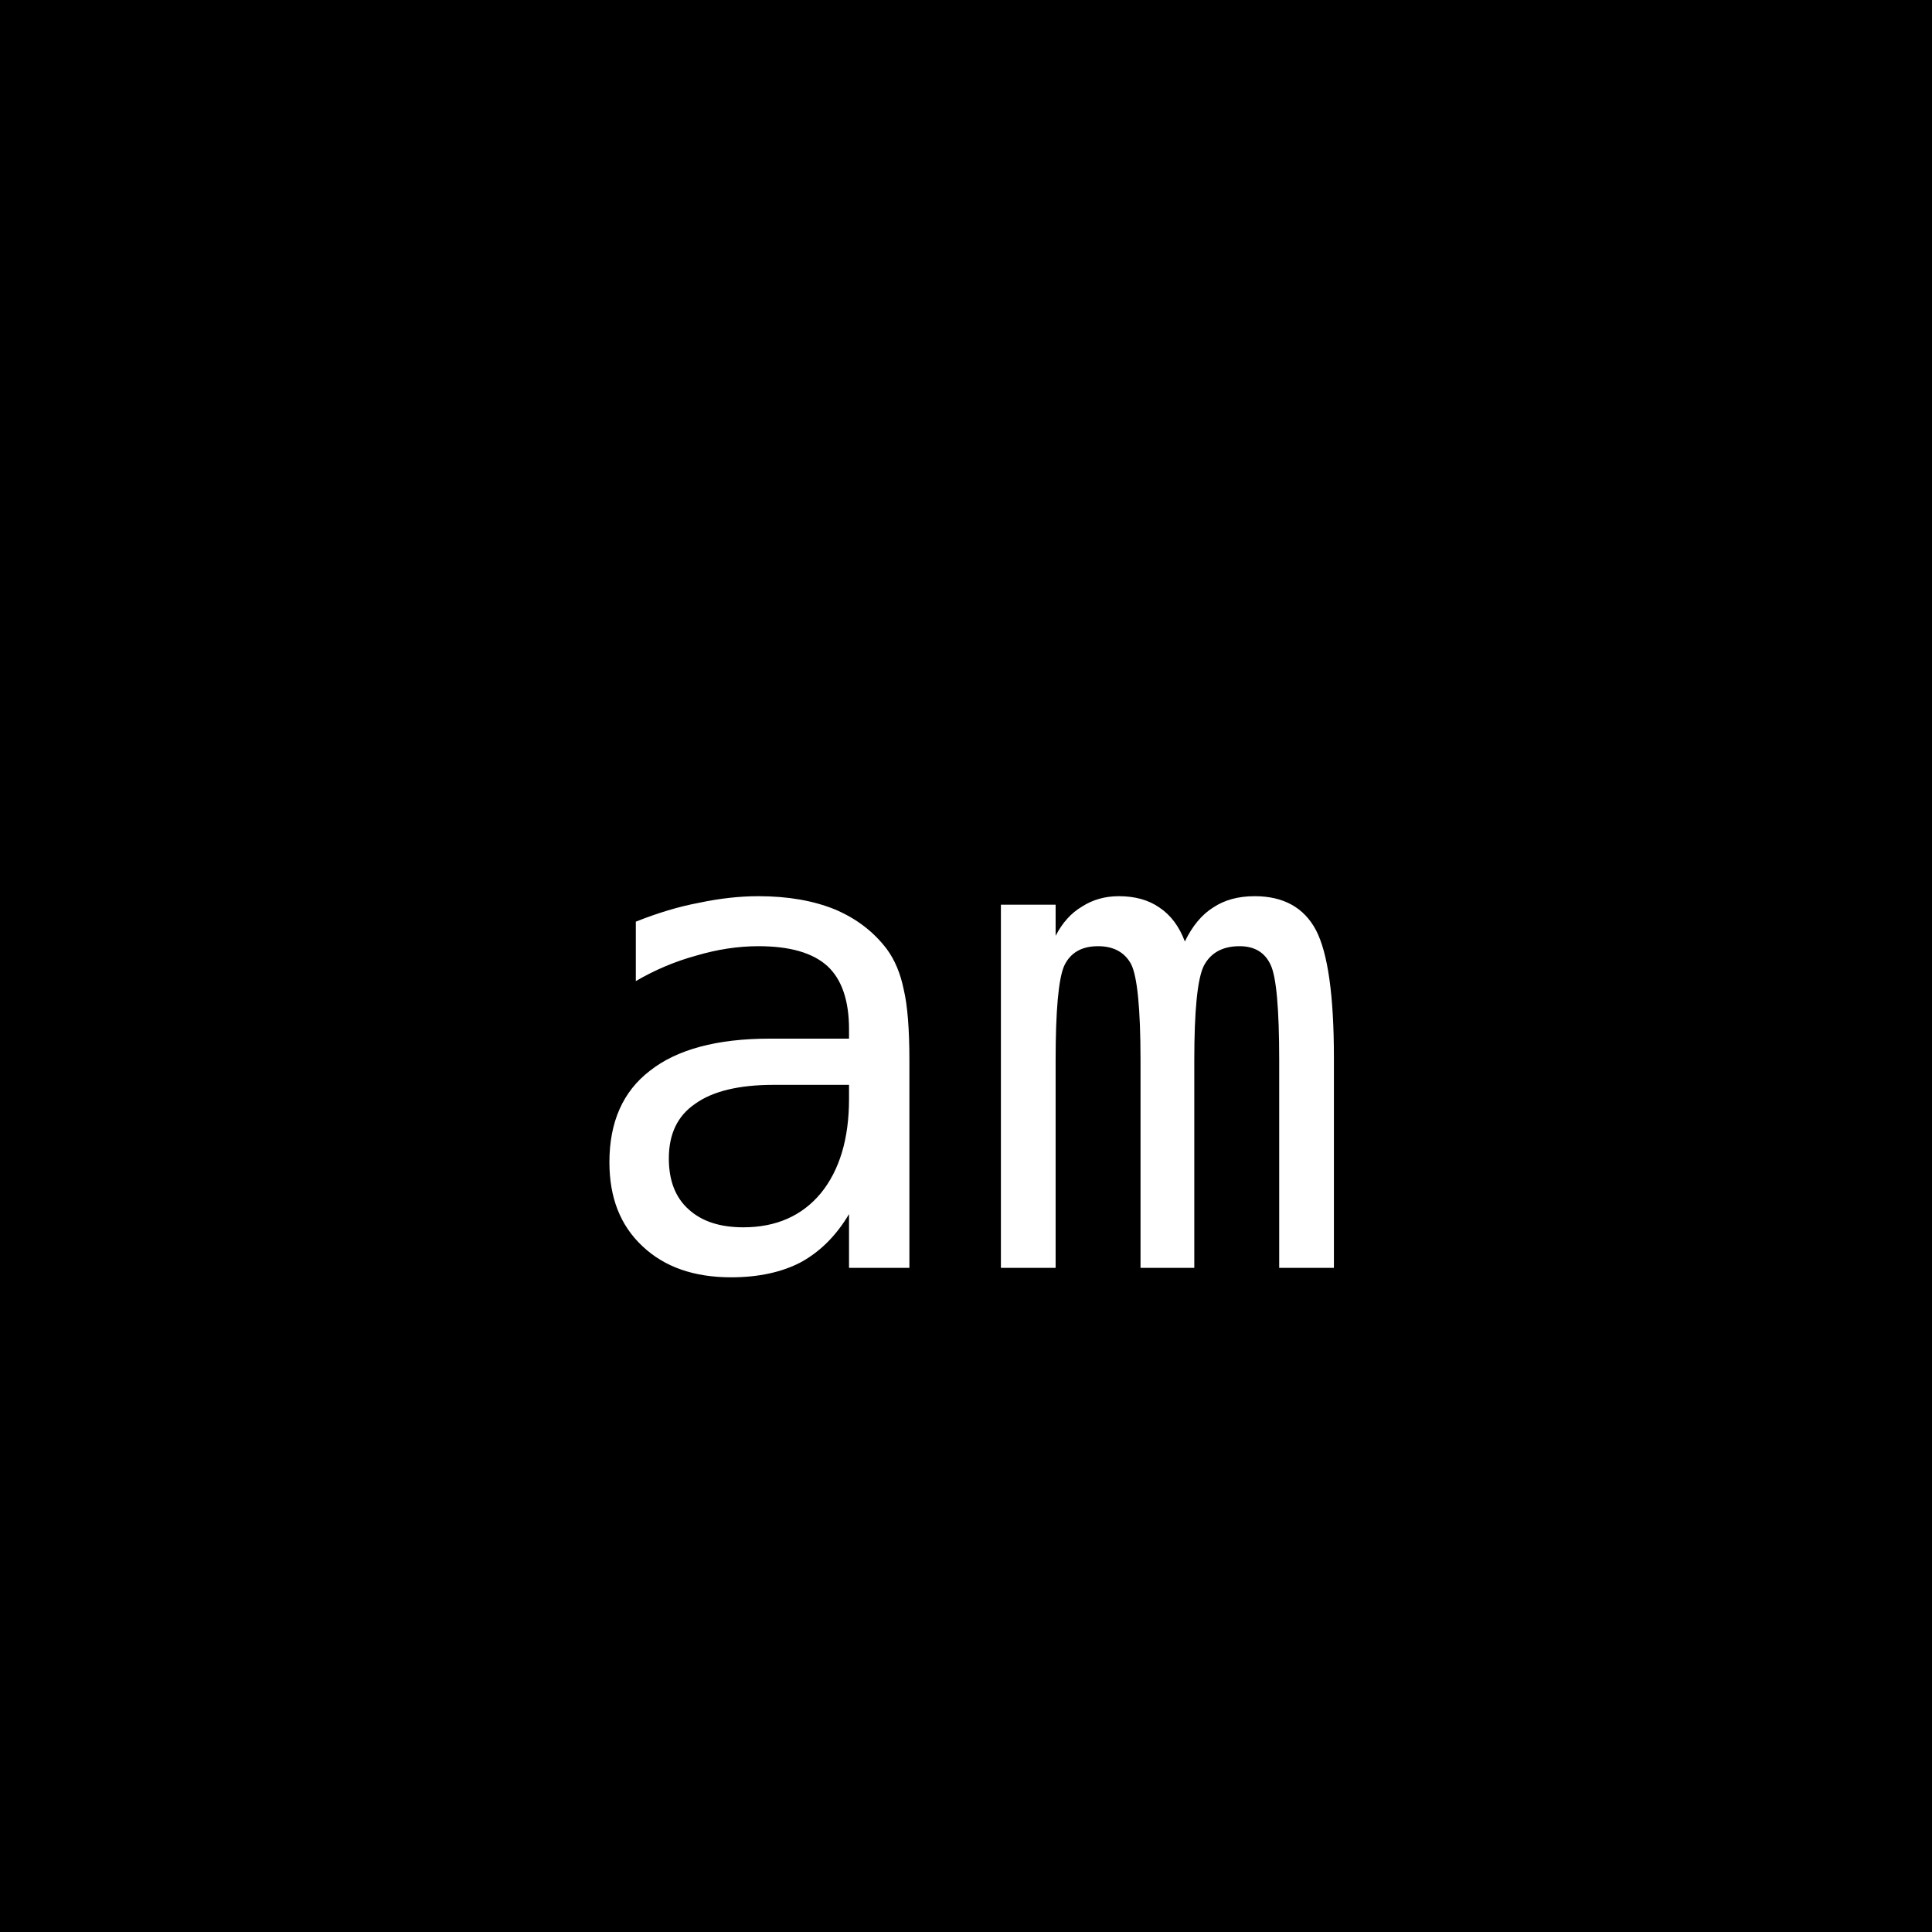
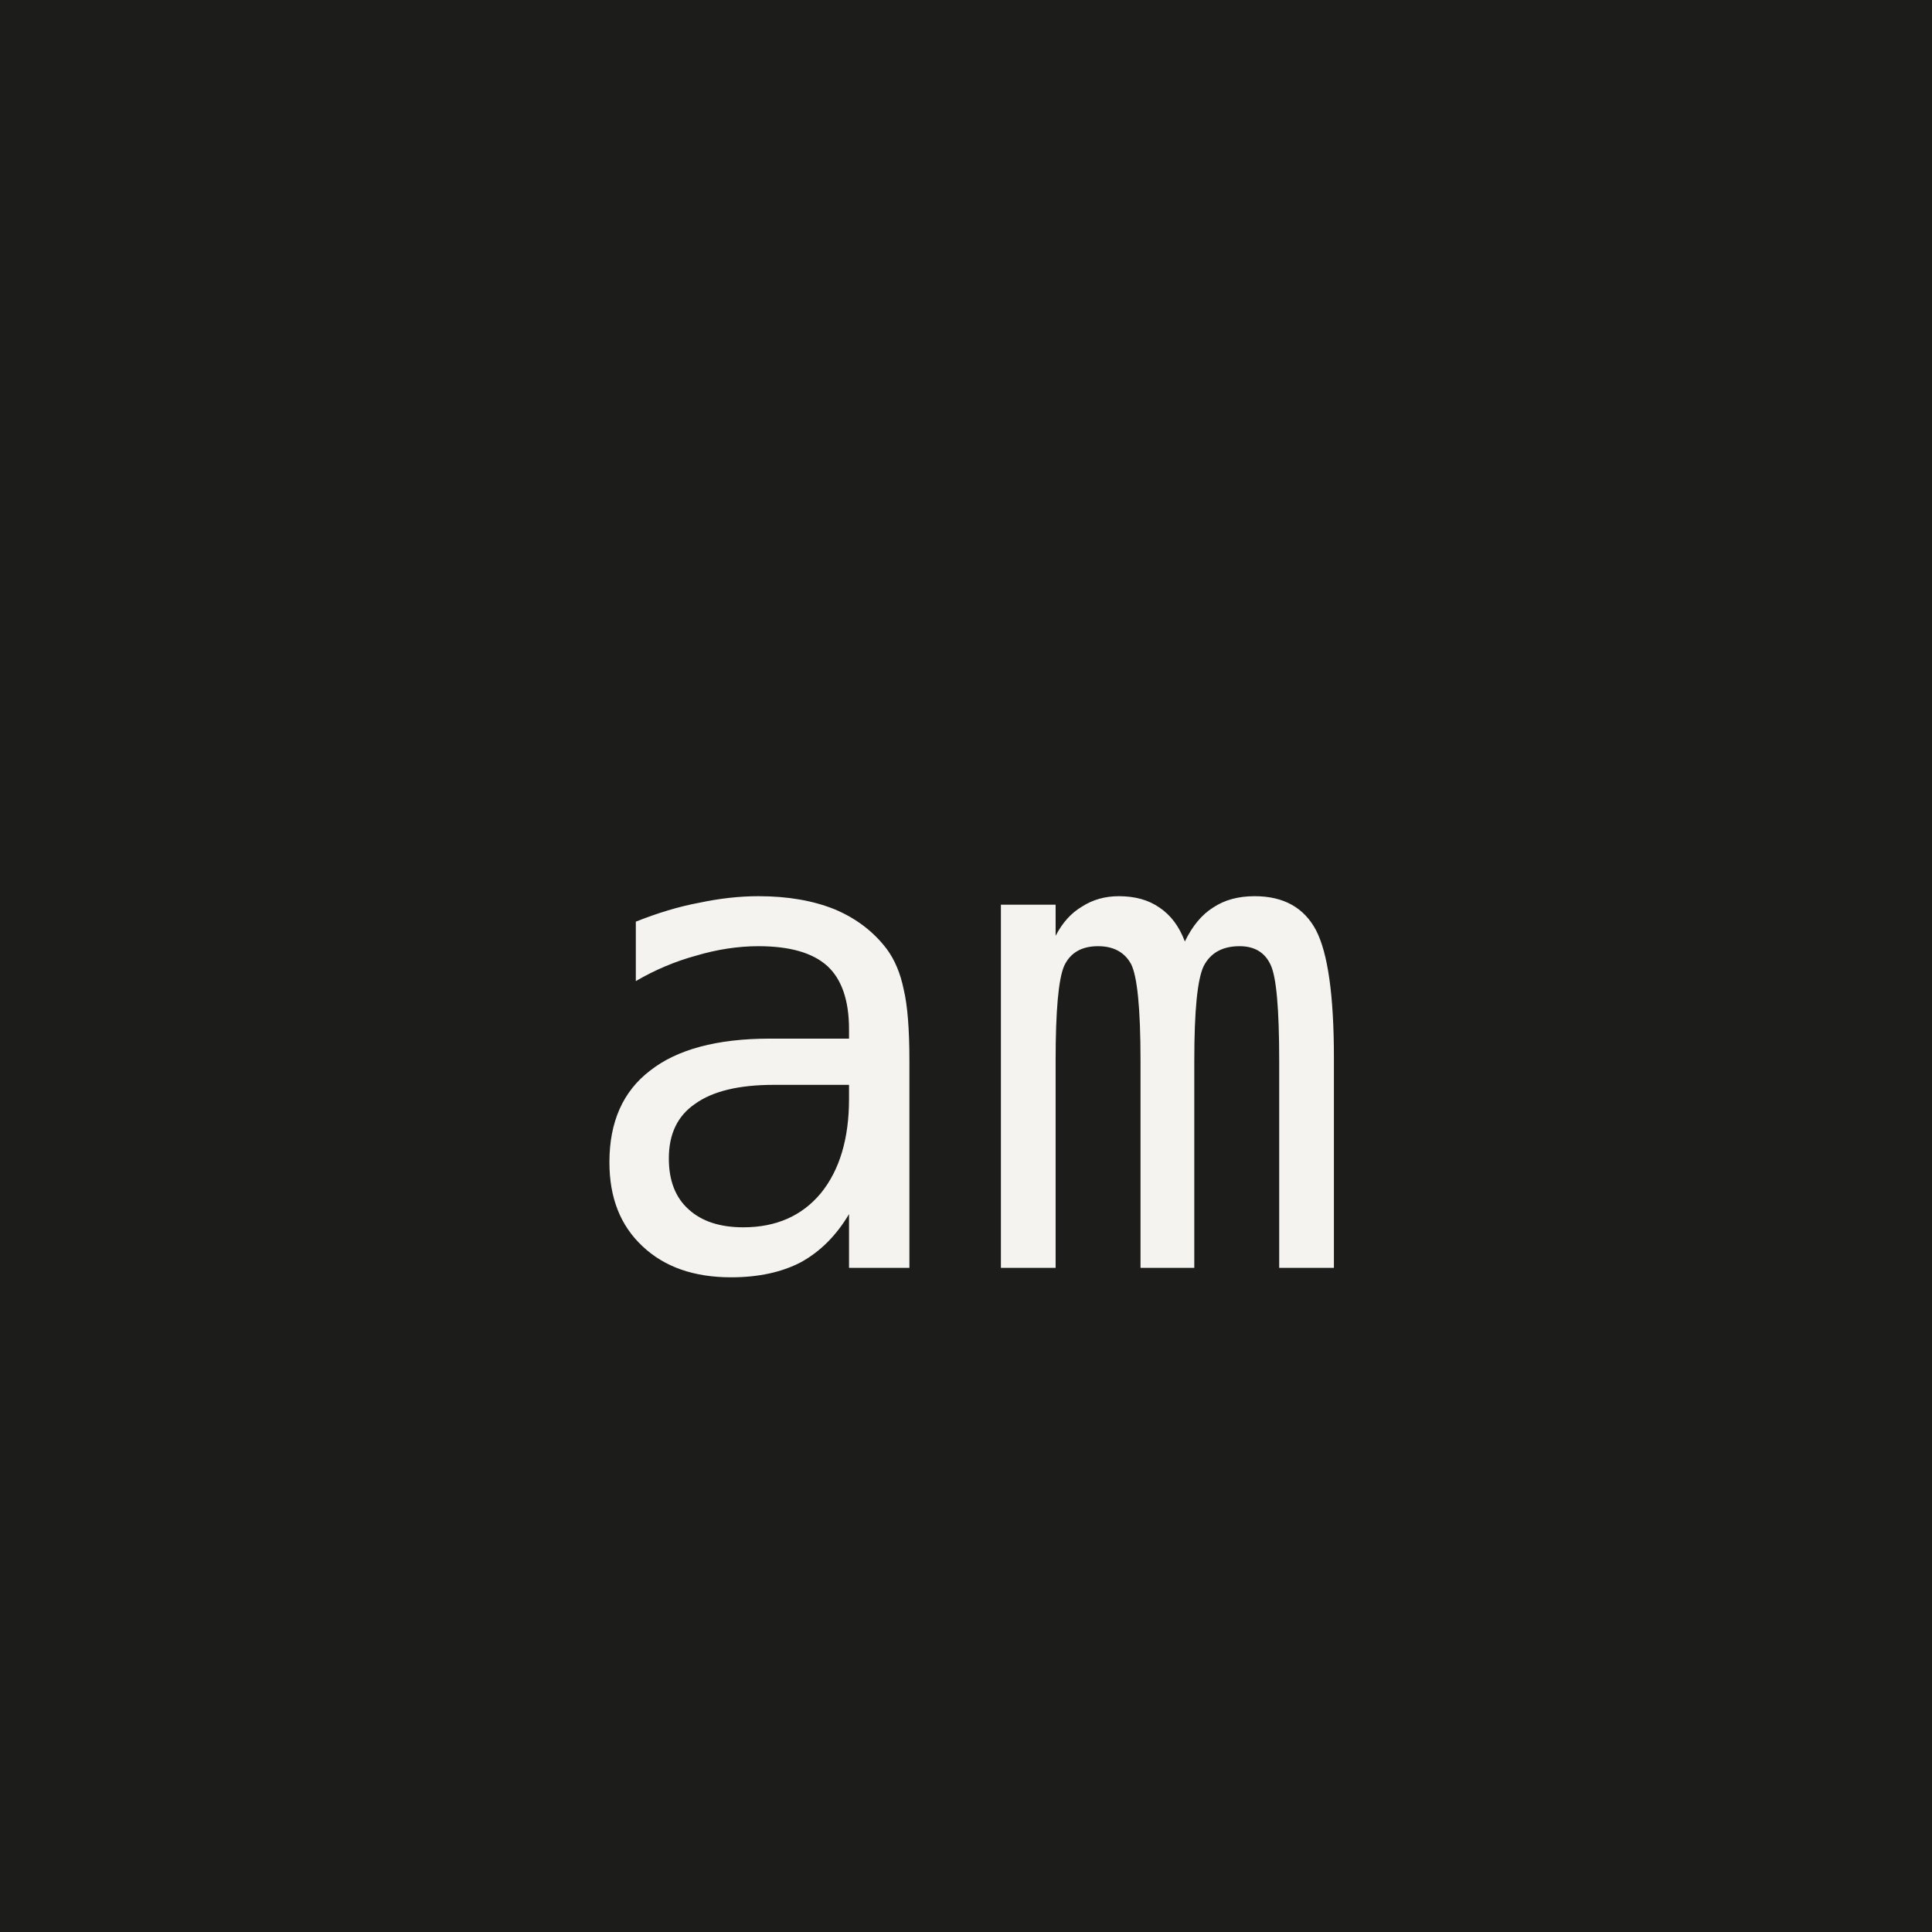
<svg xmlns="http://www.w3.org/2000/svg" viewBox="0 0 32 32" fill="none">
-   <rect width="32" height="32" fill="#000" />
-   <text x="16" y="21" text-anchor="middle" font-family="ui-monospace, Menlo, monospace" font-size="11" fill="#fff">am</text>
+   <rect width="32" height="32" fill="#1c1c1a" />
+   <text x="16" y="21" text-anchor="middle" font-family="ui-monospace, Menlo, monospace" font-size="11" fill="#f4f3ef">am</text>
</svg>
